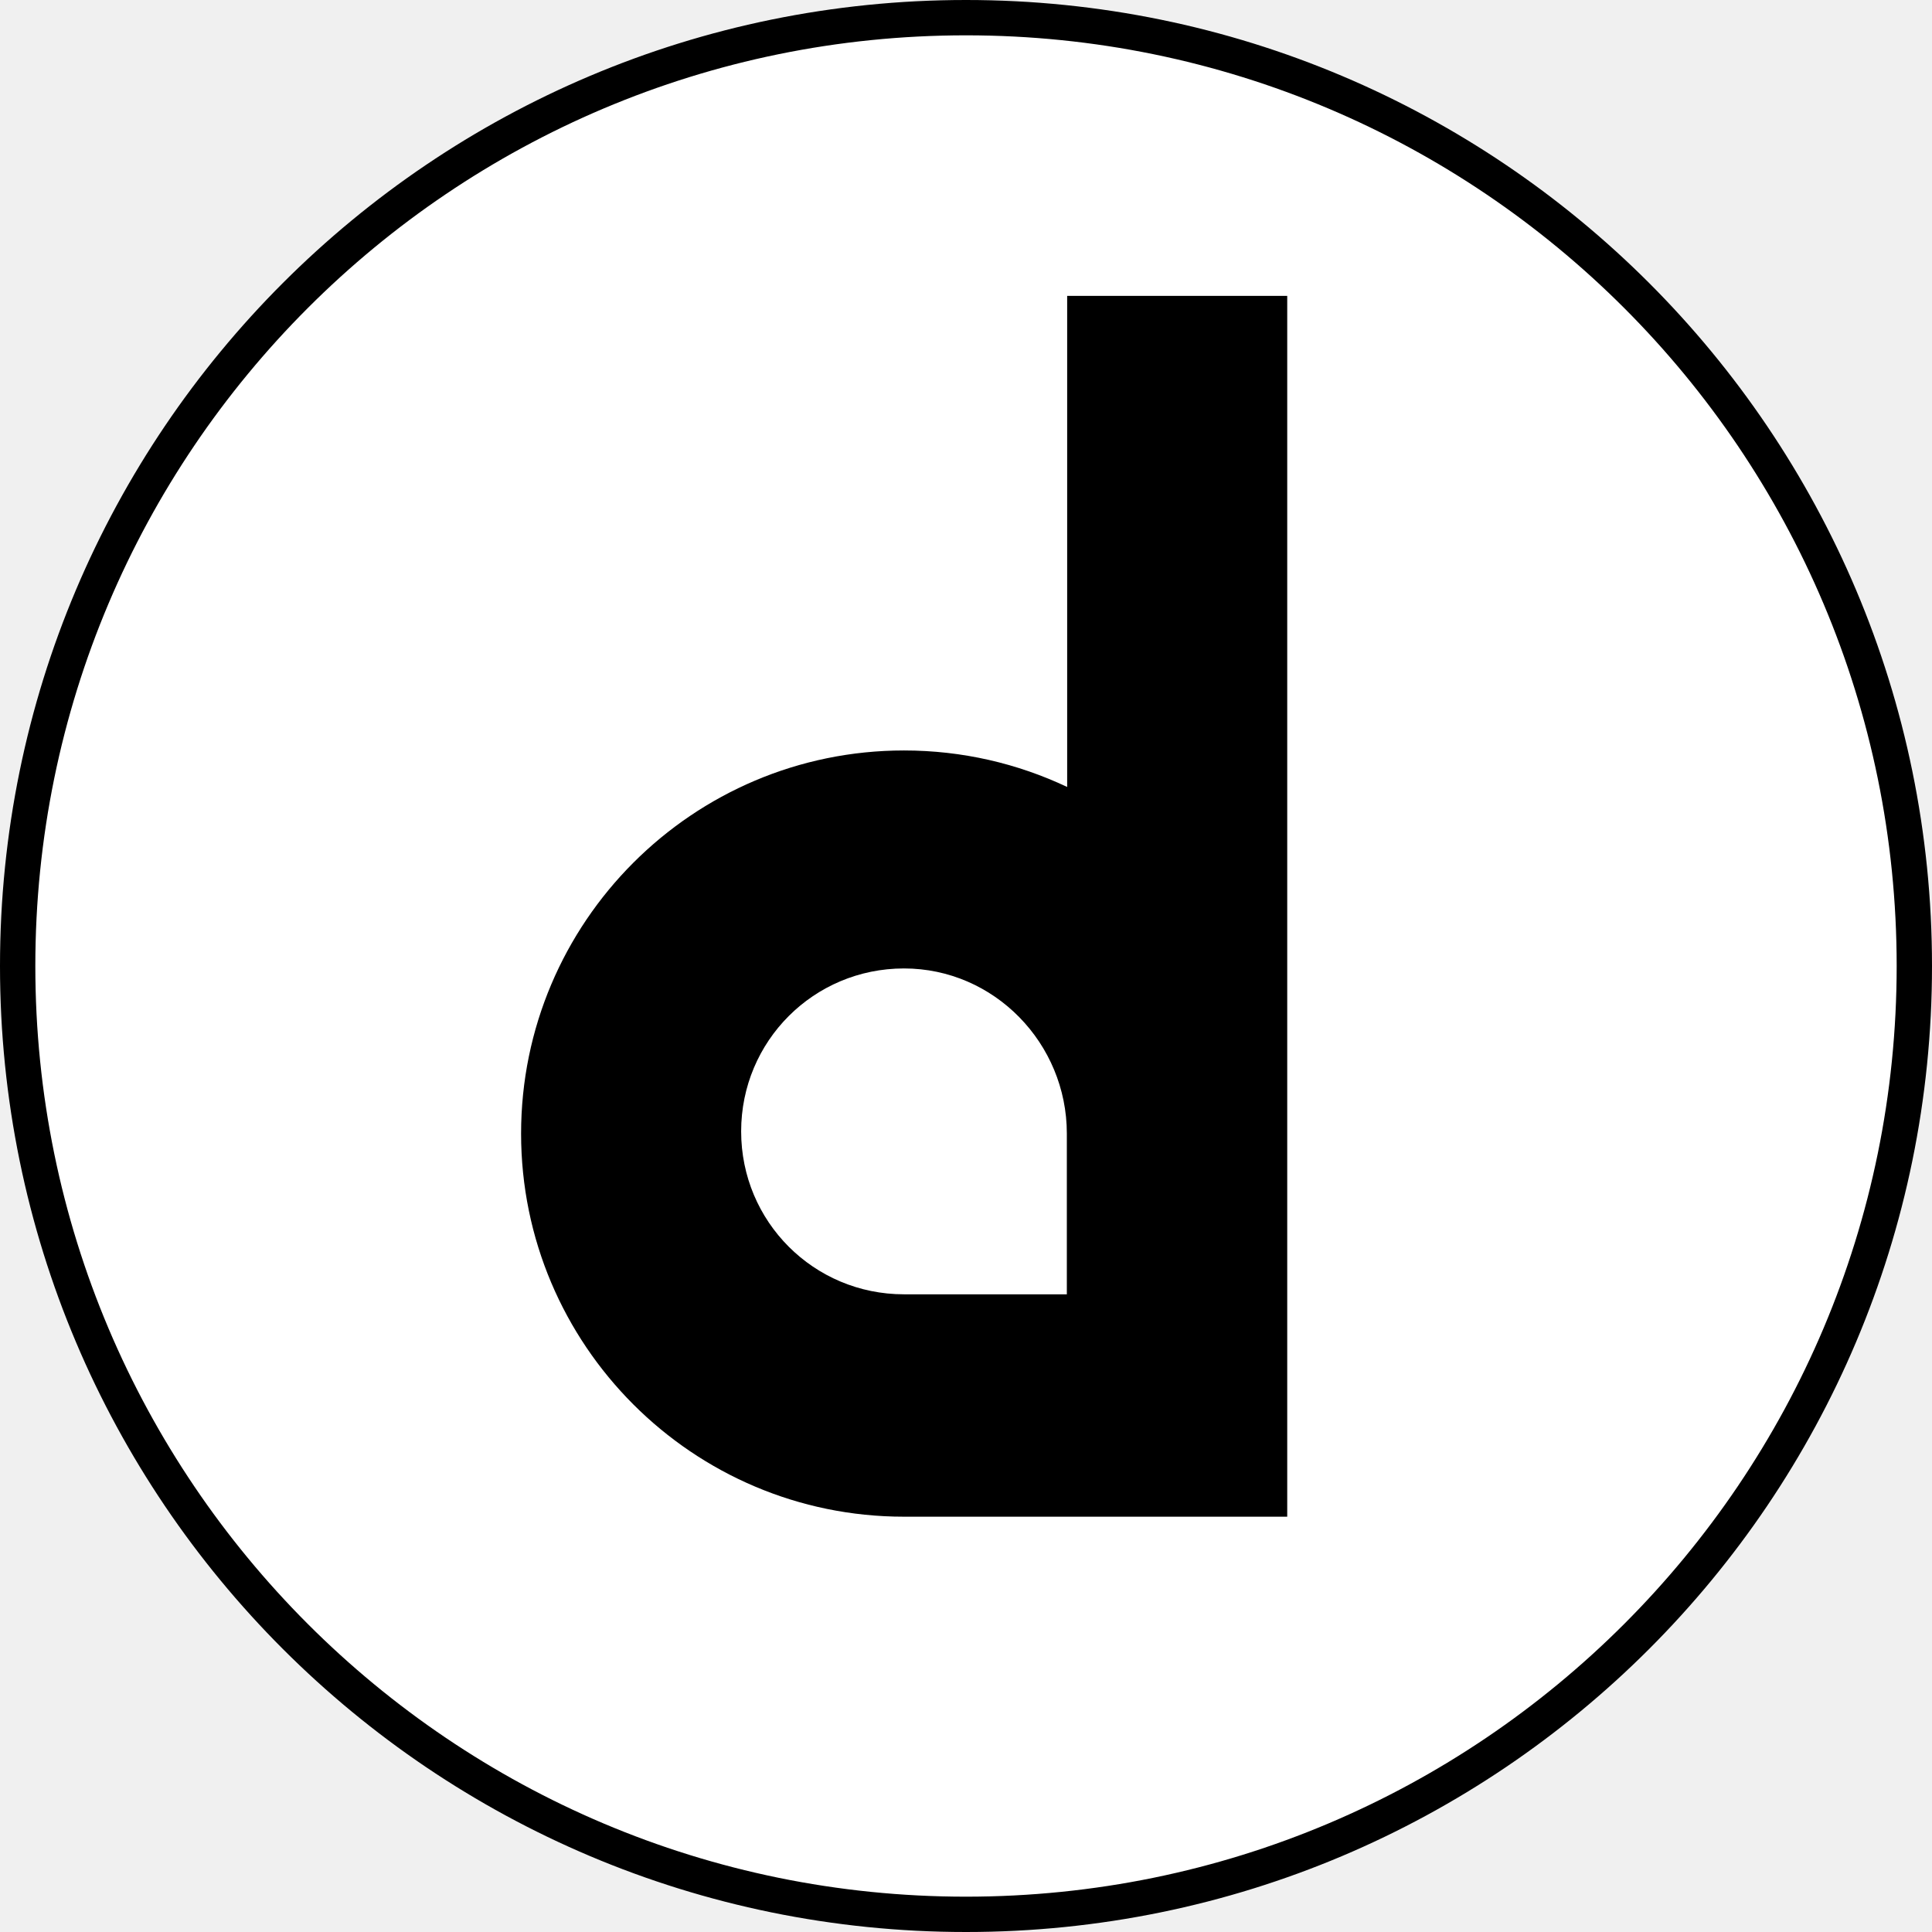
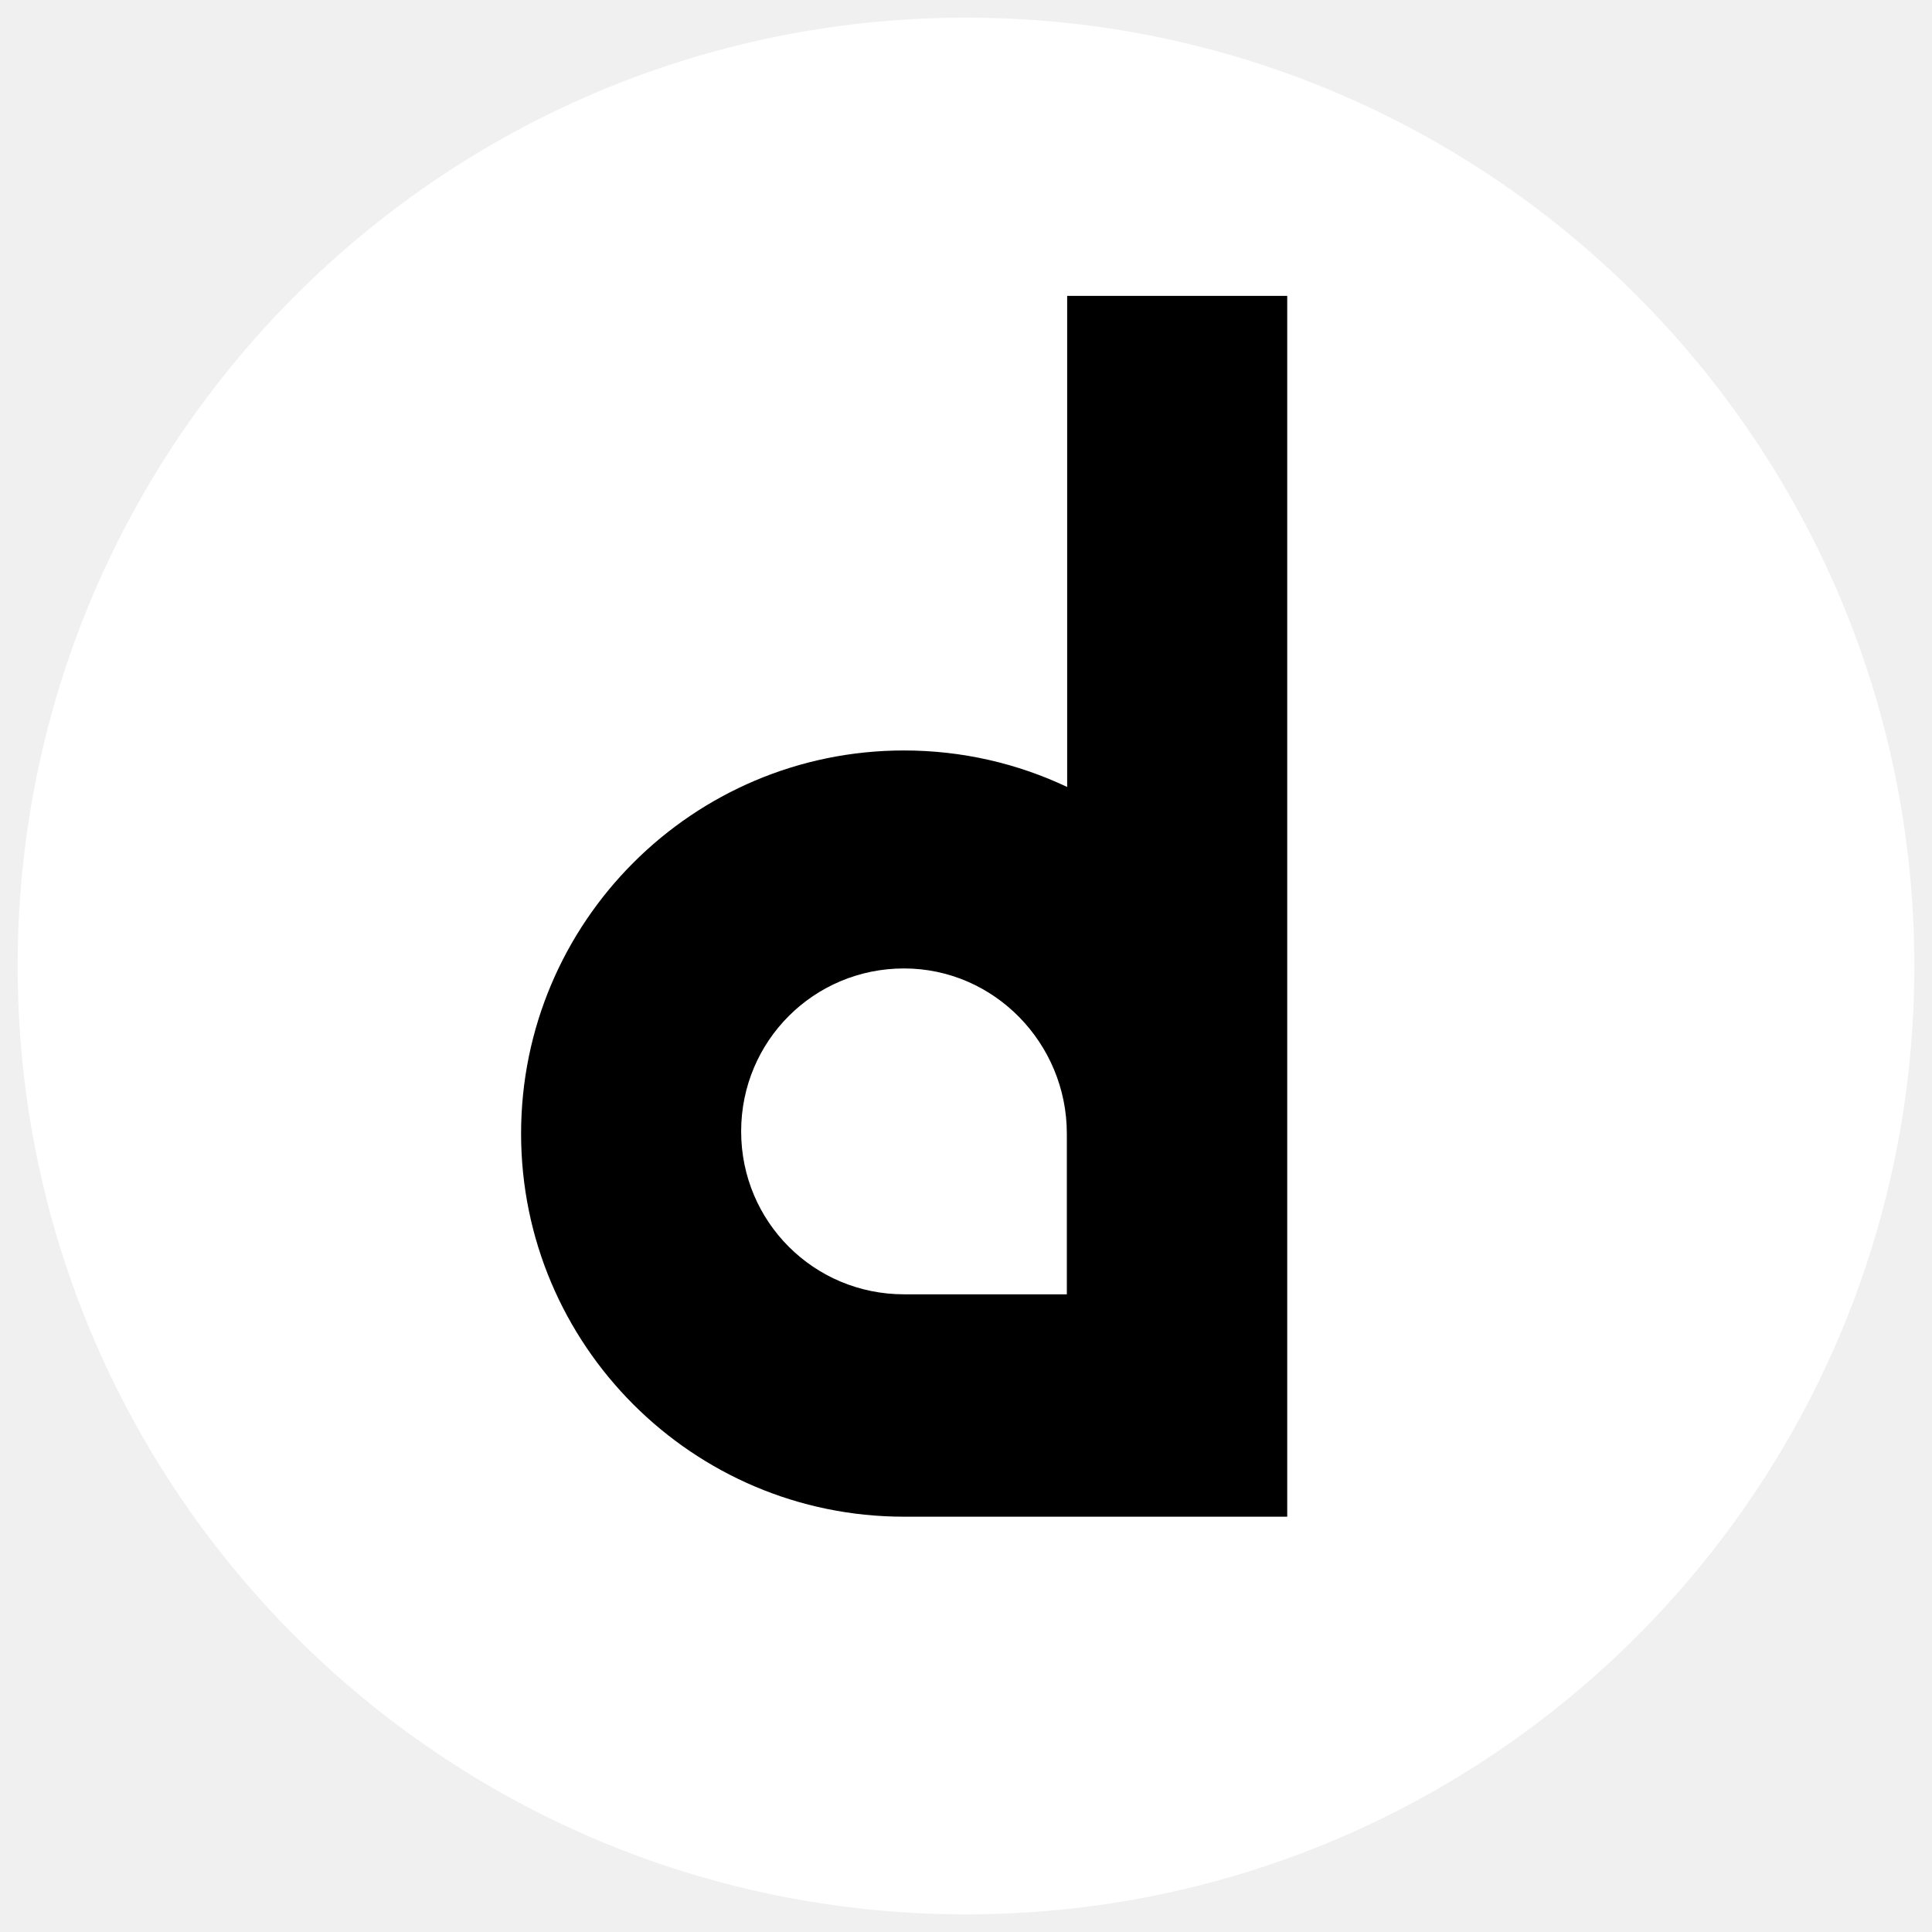
<svg xmlns="http://www.w3.org/2000/svg" width="875" height="875" viewBox="0 0 875 875" fill="none">
-   <circle cx="437.5" cy="437.5" r="429.5" fill="white" stroke="black" stroke-width="16" />
+   <circle cx="437.5" cy="437.5" r="429.5" fill="white" stroke-width="16" />
  <path fill-rule="evenodd" clip-rule="evenodd" d="M582.983 134H483.318V356.417C460.892 345.814 435.838 339.883 409.417 339.883C313.738 339.883 236 417.664 236 513.396C236 609.128 313.738 686.909 409.417 686.909H534.45L534.548 686.91H582.983V134ZM335.665 512.399C335.665 471.513 368.554 438.606 409.417 438.606C450.279 438.606 483.169 472.511 483.169 513.396V586.192H409.417C368.554 586.192 335.665 553.284 335.665 512.399Z" fill="black" />
</svg>
